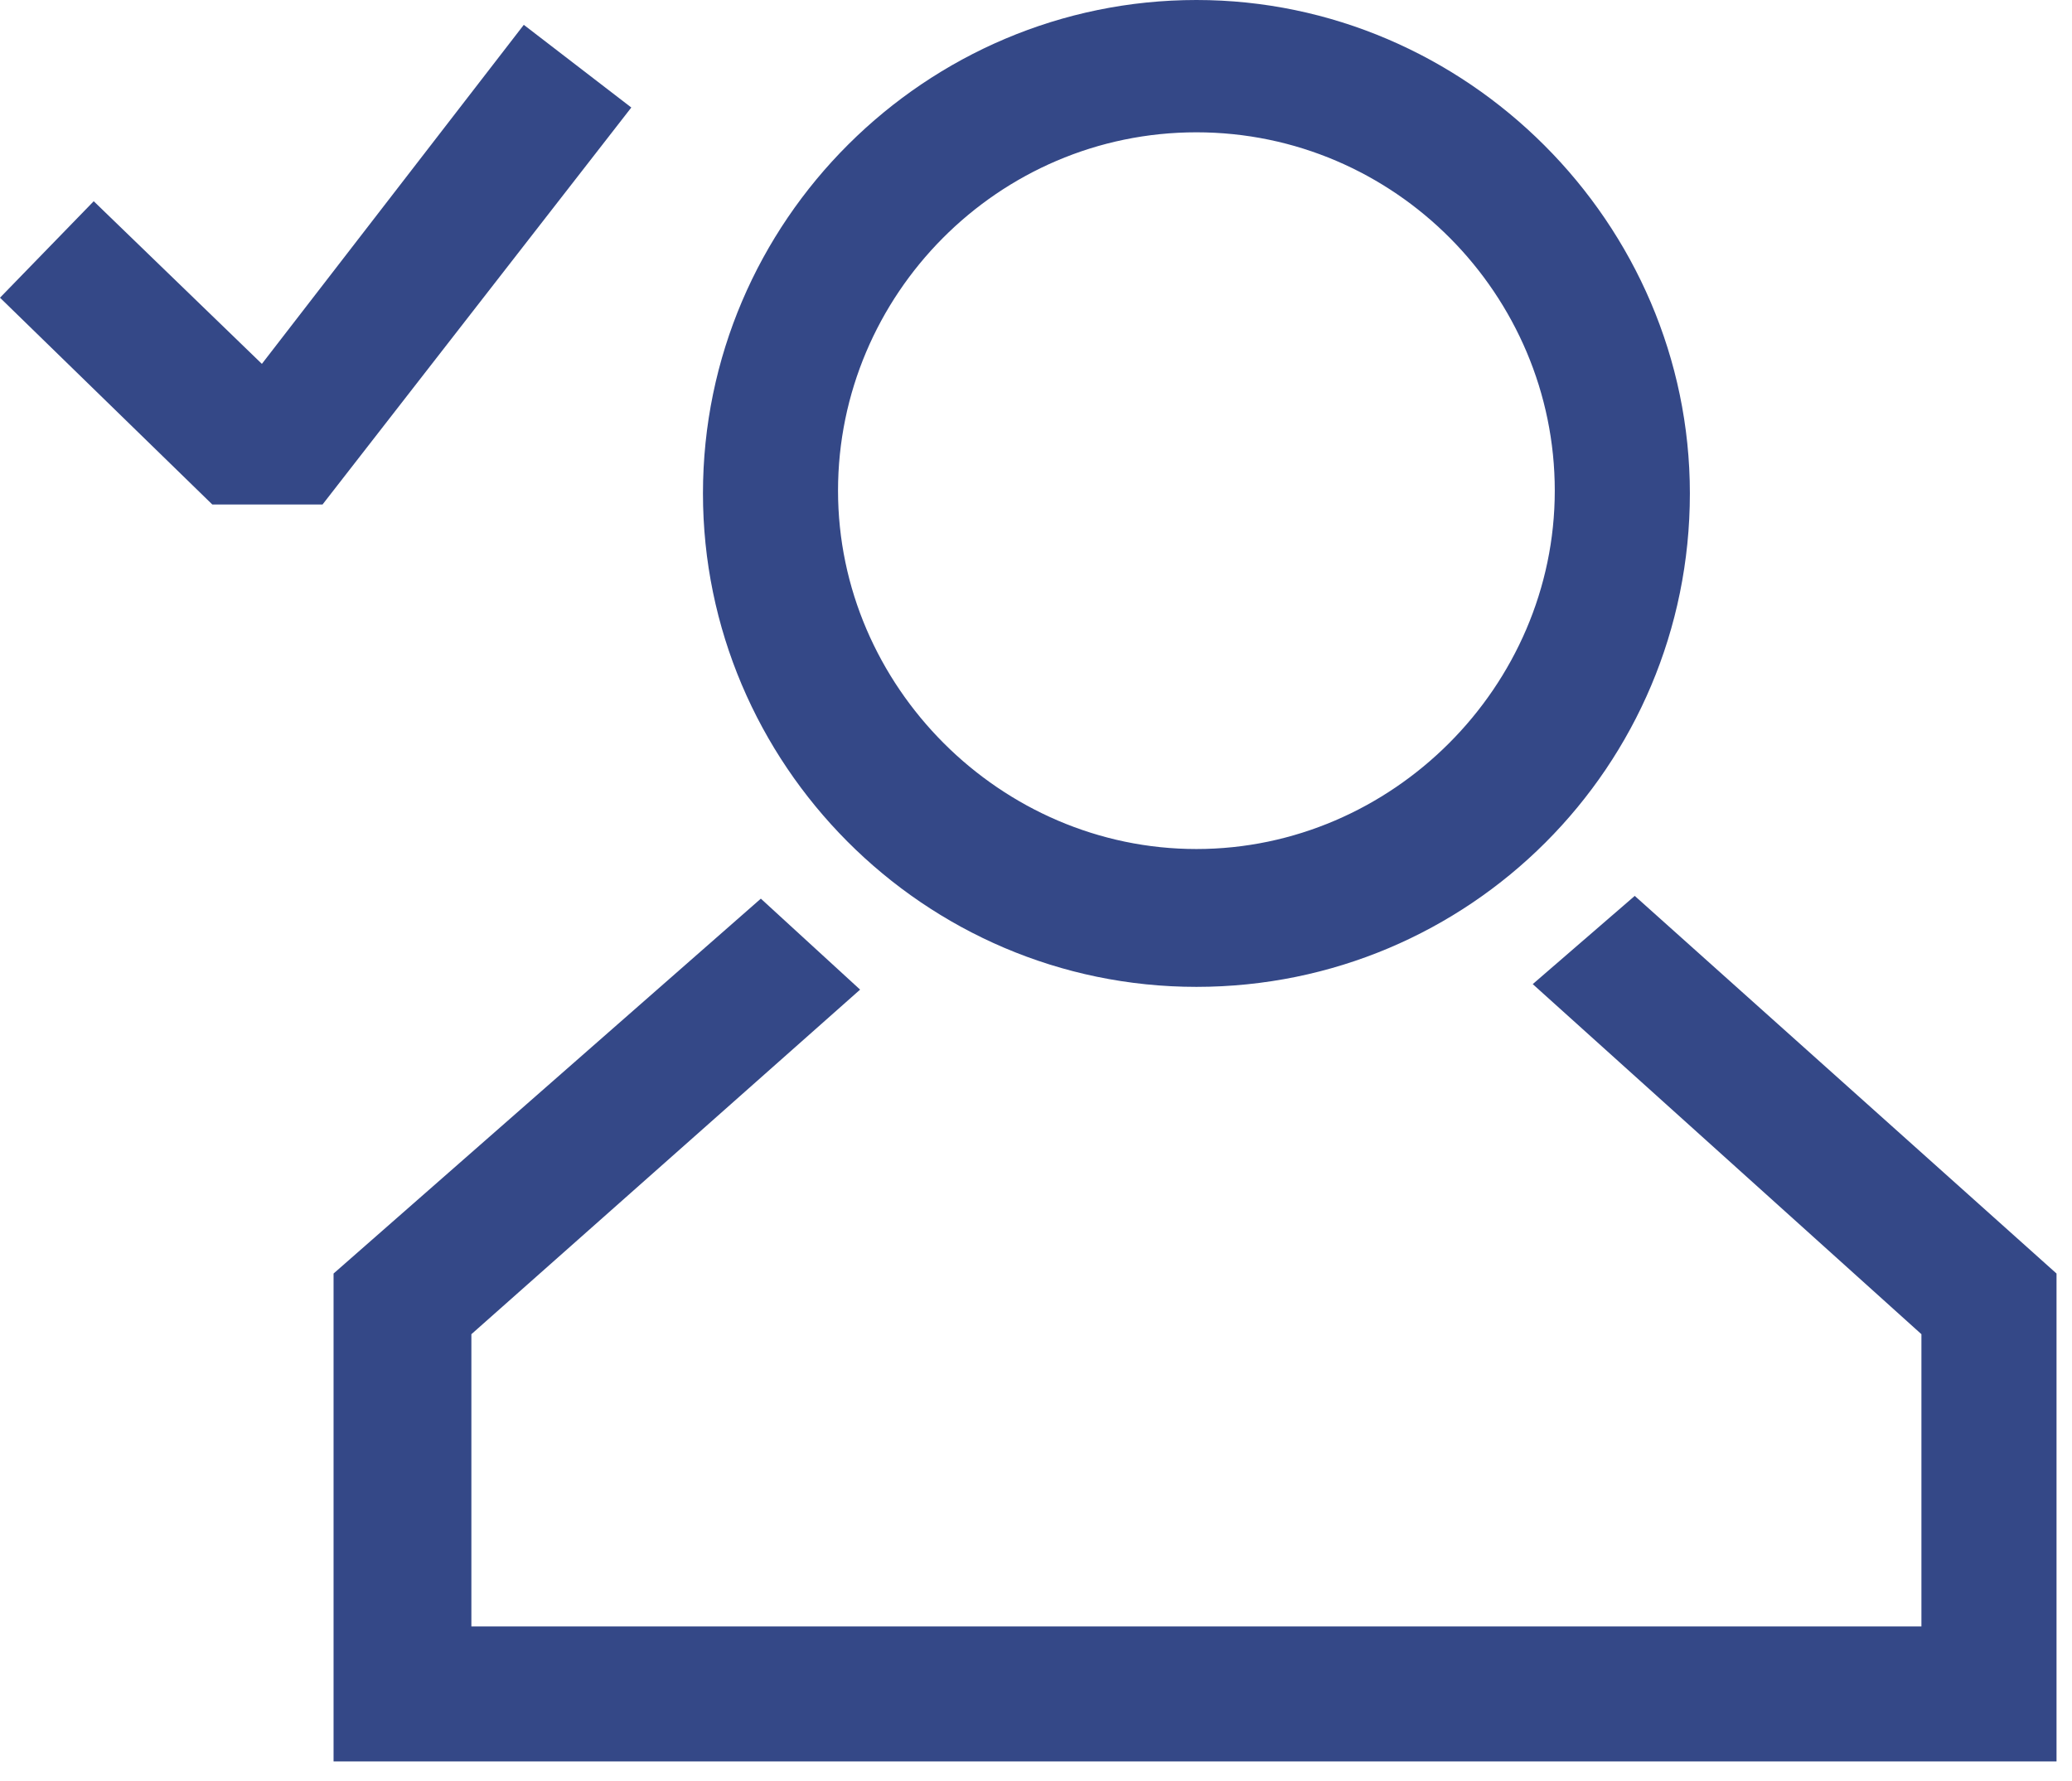
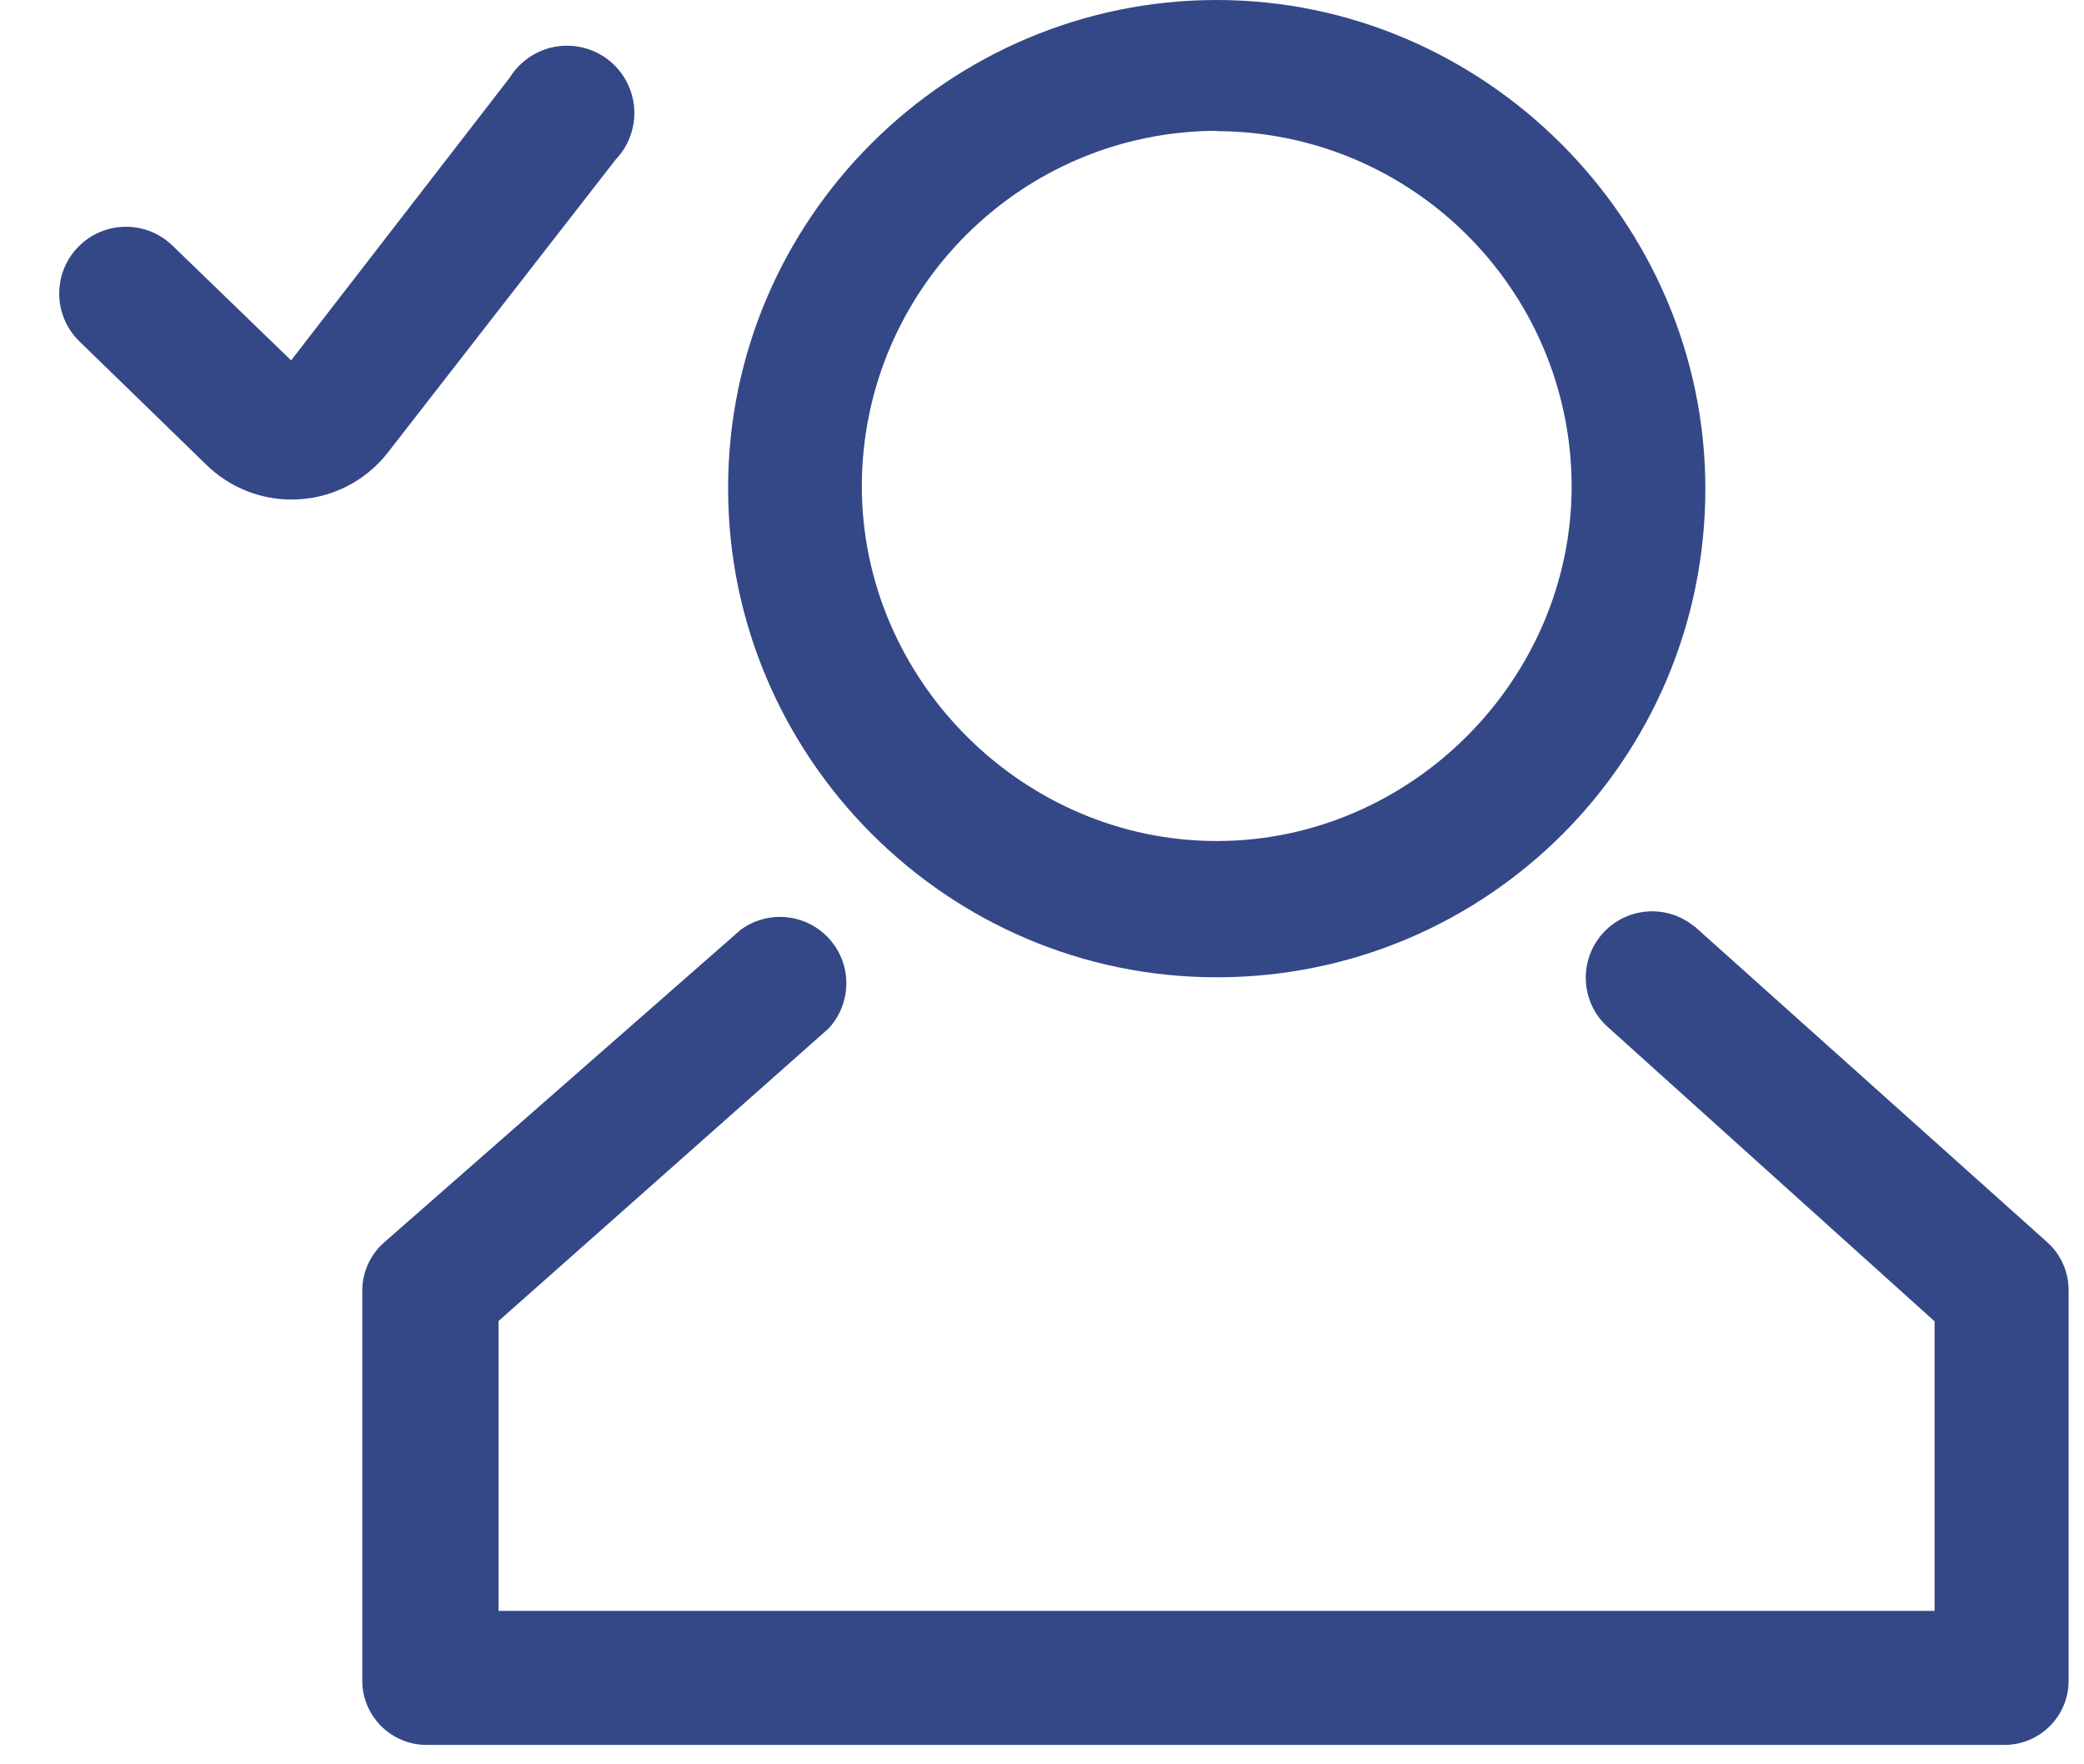
- <svg xmlns="http://www.w3.org/2000/svg" width="64" height="55" viewBox="0 0 64 55" fill="none">
-   <path d="M36.955 30.484C28.525 30.484 21.713 23.587 21.713 15.242C21.713 6.812 28.61 0 36.955 0C45.3 0 52.197 6.897 52.197 15.242C52.197 23.672 45.385 30.484 36.955 30.484ZM36.955 4.087C30.824 4.087 25.885 9.111 25.885 15.157C25.885 21.203 30.909 26.226 36.955 26.226C43.001 26.226 48.024 21.203 48.024 15.157C48.024 9.111 43.086 4.087 36.955 4.087Z" fill="#344887" />
-   <path d="M50.494 27.674L47.343 30.399L59.349 41.213V50.239H14.56V41.213L26.567 30.569L23.501 27.759L10.303 39.339V54.411H63.522V39.339L50.494 27.674Z" fill="#344887" />
-   <path d="M9.963 15.583L19.5 3.321L16.179 0.767L8.089 11.24L2.895 6.216L0 9.196L6.557 15.583H9.963Z" fill="#344887" />
+ <svg xmlns="http://www.w3.org/2000/svg" viewBox="0 0 65 55" fill="none">
+   <path d="M37.95 30.48c-8.43 0-15.24-6.9-15.24-15.24C22.7 6.81 29.6 0 37.95 0s15.24 6.9 15.24 15.24c0 8.43-6.81 15.24-15.24 15.24zm0-26.4a11.1 11.1 0 00-11.07 11.08c0 6.04 5.02 11.07 11.07 11.07 6.05 0 11.07-5.03 11.07-11.07A11.1 11.1 0 0037.95 4.09z" fill="#344887" />
+   <path d="M52.84 28.89a2.07 2.07 0 00-2.76 3.08l10.26 9.24v9.03H15.55V41.2l10.29-9.12A2.07 2.07 0 0023.1 29l-11.12 9.75a2 2 0 00-.68 1.5v12.17c0 1.1.9 2 2 2h49.22a2 2 0 002-2V40.23a2 2 0 00-.67-1.49l-11-9.85zM9.1 15.58a3.8 3.8 0 003-1.47l7.1-9.13a2.1 2.1 0 10-3.3-2.56l-6.82 8.82-3.7-3.58a2.08 2.08 0 00-2.9 2.99l3.96 3.85a3.8 3.8 0 002.66 1.08z" fill="#344887" />
</svg>
